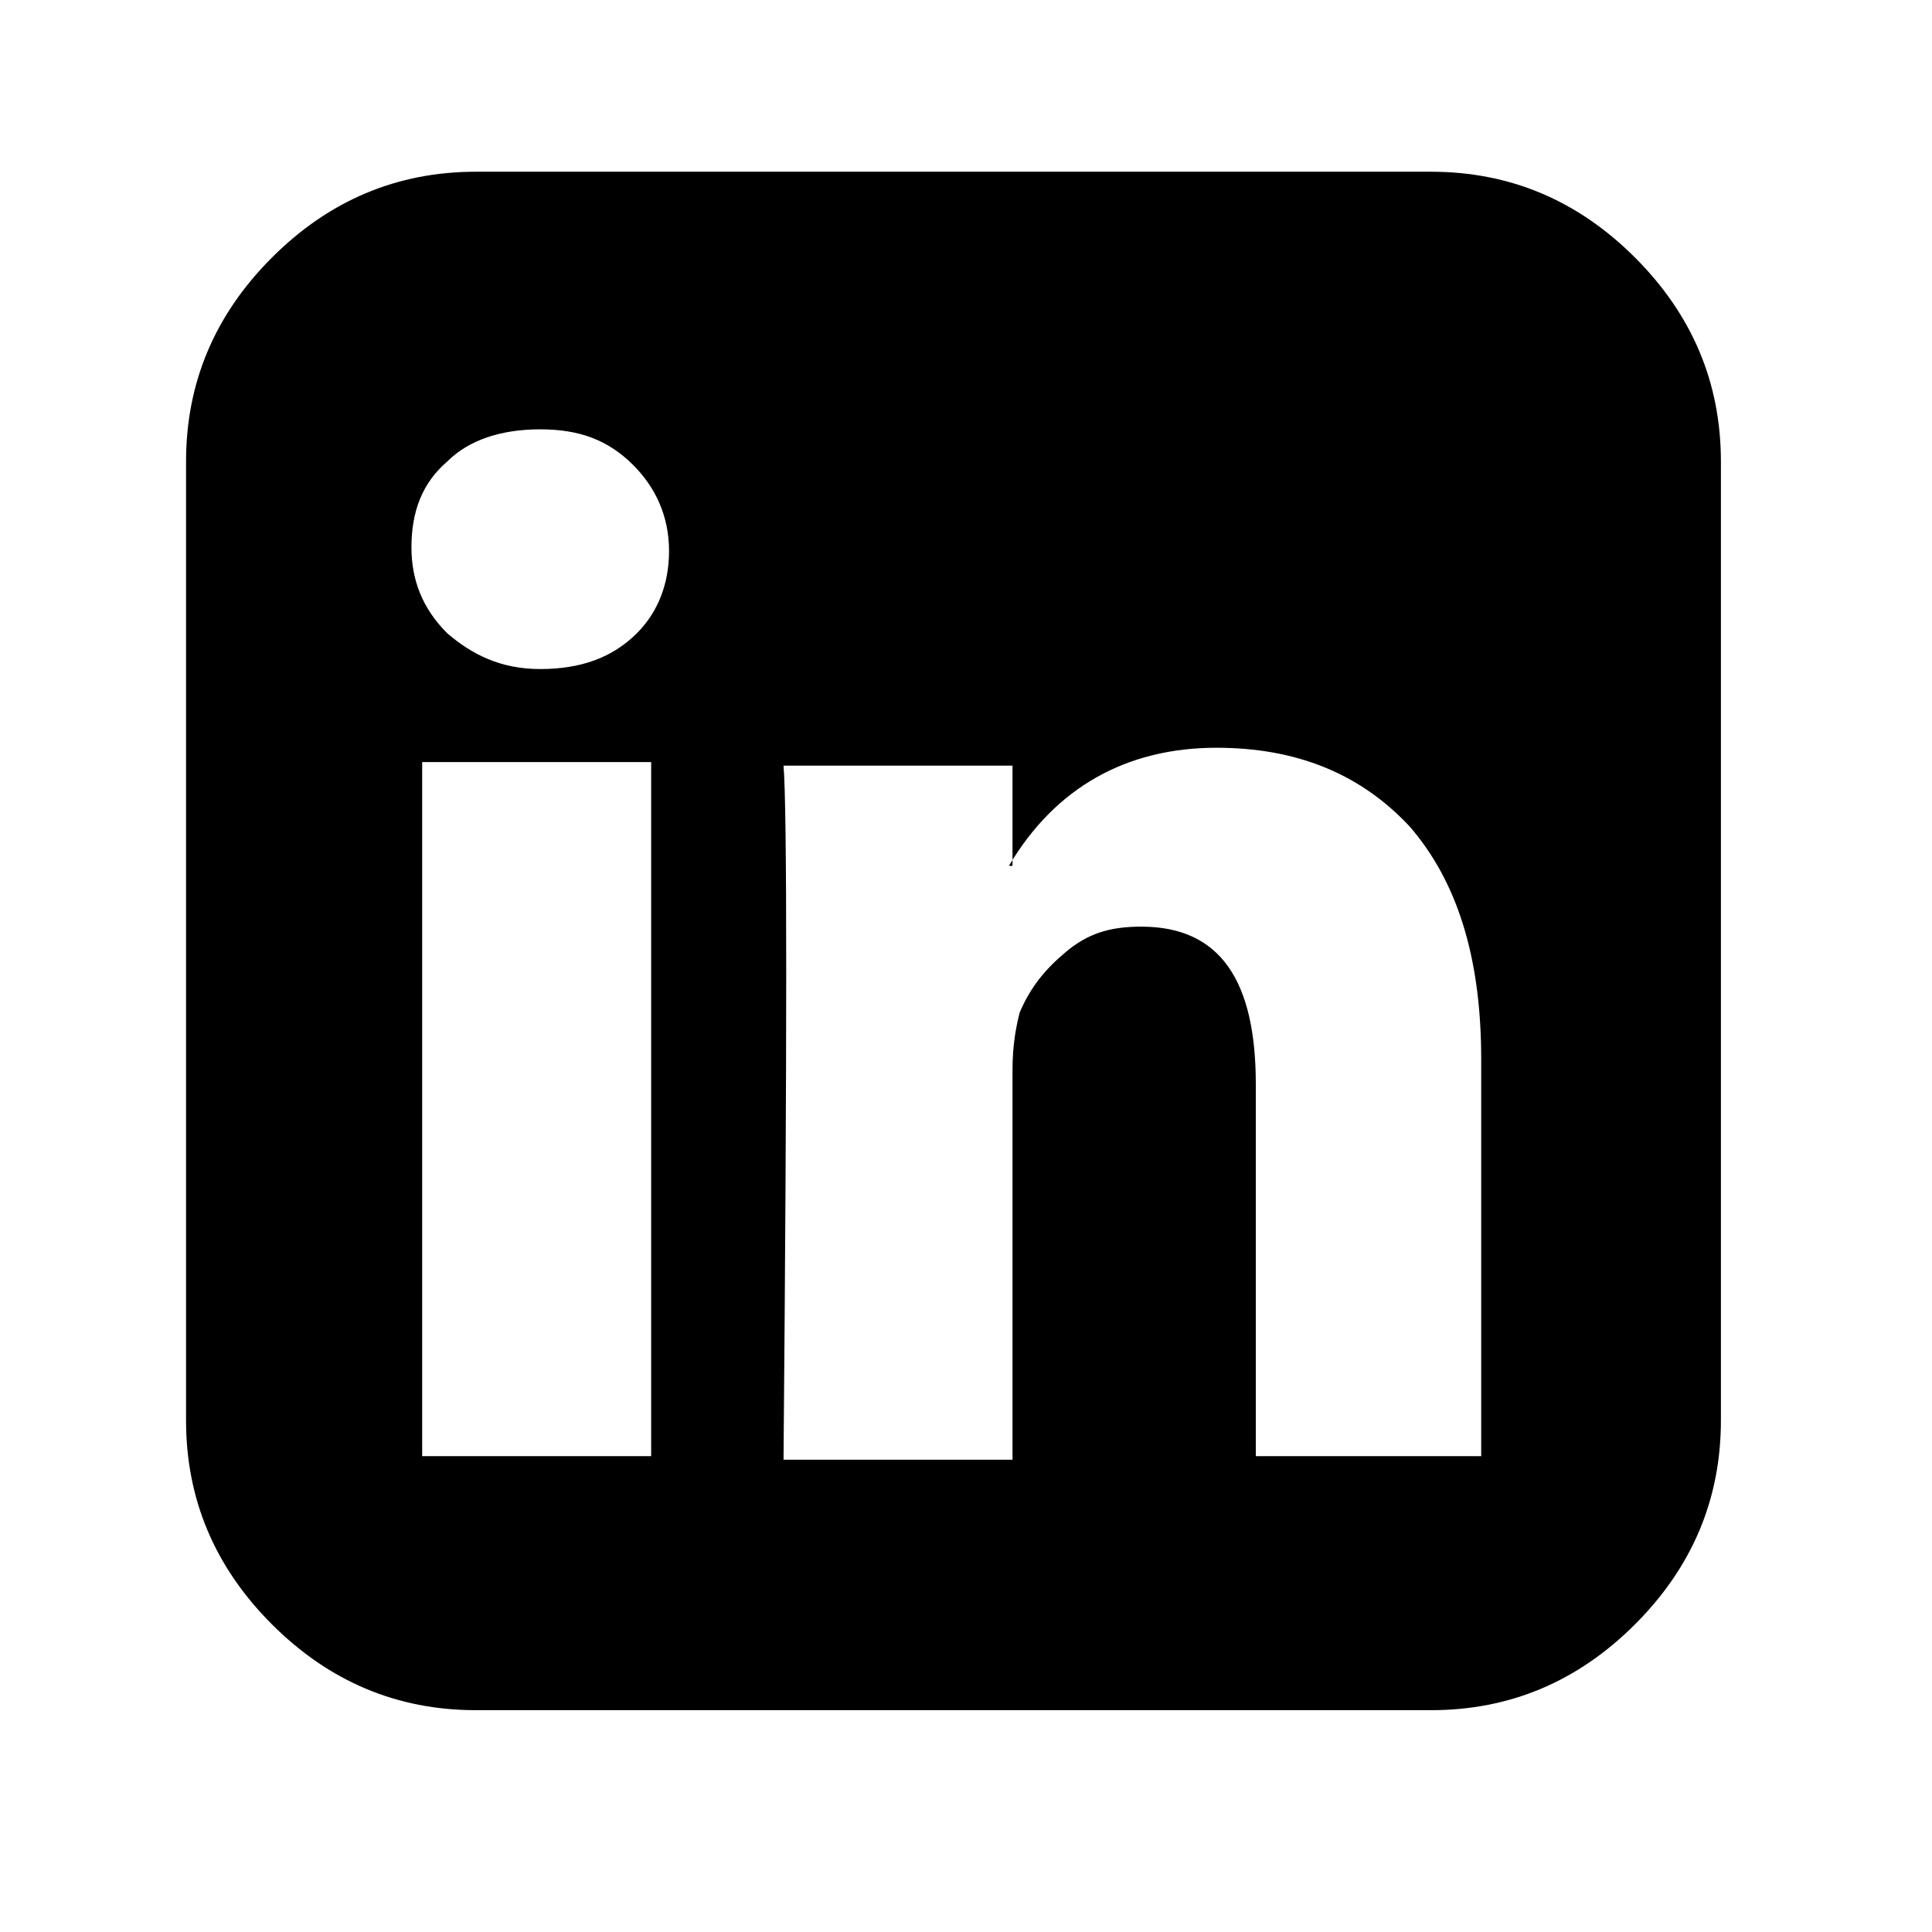
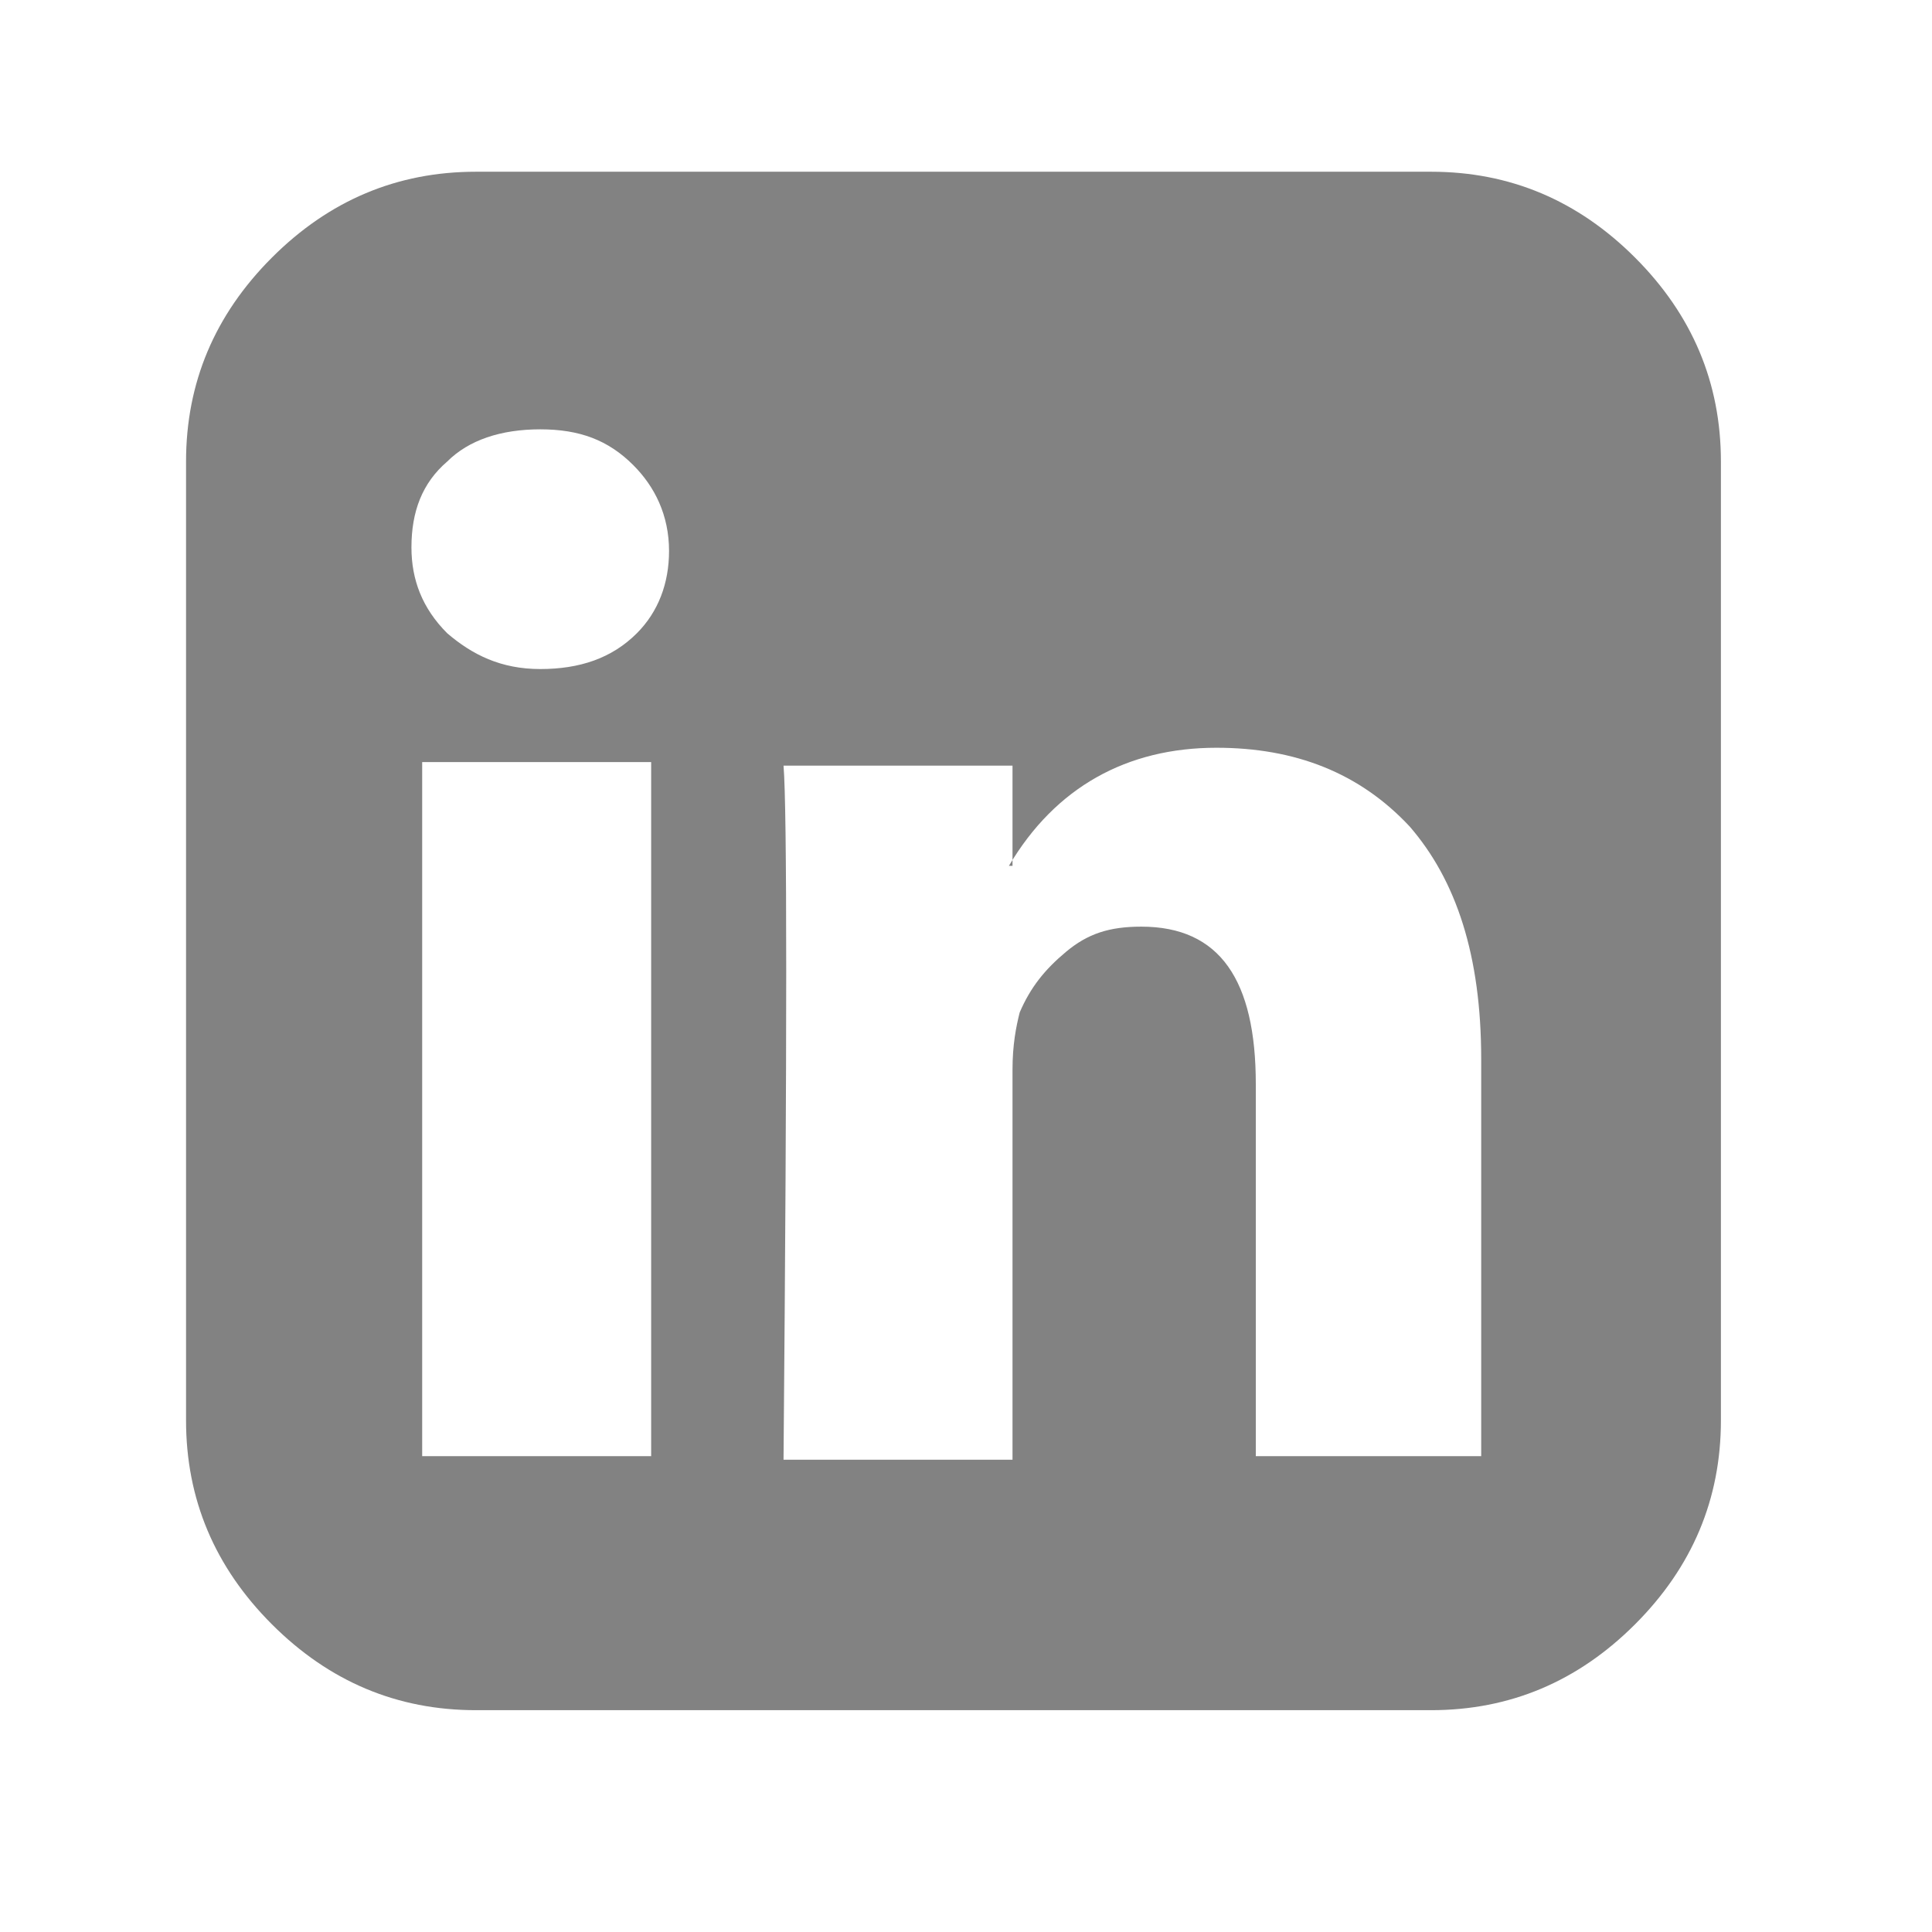
<svg xmlns="http://www.w3.org/2000/svg" version="1.1" id="Layer_1" x="0px" y="0px" viewBox="0 0 54 54" style="enable-background:new 0 0 54 54;" xml:space="preserve" width="16px" height="16px">
  <style type="text/css">
	.st0{fill:none;}
</style>
  <g>
    <rect x="-0.2" y="0.1" class="st0" width="53.8" height="53.4" />
-     <path d="M48.1,12.9v26.8c0,2.2-0.8,4.1-2.4,5.7c-1.6,1.6-3.5,2.4-5.7,2.4H13.3c-2.2,0-4.1-0.8-5.7-2.4c-1.6-1.6-2.4-3.5-2.4-5.7   V12.9c0-2.2,0.8-4.1,2.4-5.7c1.6-1.6,3.5-2.4,5.7-2.4H40c2.2,0,4.1,0.8,5.7,2.4C47.3,8.8,48.1,10.7,48.1,12.9z M18.7,15.4   c0-1-0.4-1.8-1-2.4C17,12.3,16.2,12,15.1,12c-1.1,0-2,0.3-2.6,0.9c-0.7,0.6-1,1.4-1,2.4c0,0.9,0.3,1.7,1,2.4c0.7,0.6,1.5,1,2.6,1h0   c1.1,0,2-0.3,2.7-1C18.4,17.1,18.7,16.3,18.7,15.4z M11.8,40.7h6.4V21.3h-6.4V40.7z M35,40.7h6.4V29.6c0-2.9-0.7-5-2-6.5   c-1.4-1.5-3.2-2.2-5.4-2.2c-2.5,0-4.5,1.1-5.8,3.3h0.1v-2.8h-6.4c0.1,1.2,0.1,7.7,0,19.4h6.4V29.9c0-0.7,0.1-1.2,0.2-1.6   c0.3-0.7,0.7-1.2,1.3-1.7c0.6-0.5,1.2-0.7,2.1-0.7c2.2,0,3.2,1.5,3.2,4.4V40.7z" />
+     <path style="fill:#828282" d="M48.1,12.9v26.8c0,2.2-0.8,4.1-2.4,5.7c-1.6,1.6-3.5,2.4-5.7,2.4H13.3c-2.2,0-4.1-0.8-5.7-2.4c-1.6-1.6-2.4-3.5-2.4-5.7   V12.9c0-2.2,0.8-4.1,2.4-5.7c1.6-1.6,3.5-2.4,5.7-2.4H40c2.2,0,4.1,0.8,5.7,2.4C47.3,8.8,48.1,10.7,48.1,12.9z M18.7,15.4   c0-1-0.4-1.8-1-2.4C17,12.3,16.2,12,15.1,12c-1.1,0-2,0.3-2.6,0.9c-0.7,0.6-1,1.4-1,2.4c0,0.9,0.3,1.7,1,2.4c0.7,0.6,1.5,1,2.6,1h0   c1.1,0,2-0.3,2.7-1C18.4,17.1,18.7,16.3,18.7,15.4z M11.8,40.7h6.4V21.3h-6.4V40.7z M35,40.7h6.4V29.6c0-2.9-0.7-5-2-6.5   c-1.4-1.5-3.2-2.2-5.4-2.2c-2.5,0-4.5,1.1-5.8,3.3h0.1v-2.8h-6.4c0.1,1.2,0.1,7.7,0,19.4h6.4V29.9c0-0.7,0.1-1.2,0.2-1.6   c0.3-0.7,0.7-1.2,1.3-1.7c0.6-0.5,1.2-0.7,2.1-0.7c2.2,0,3.2,1.5,3.2,4.4V40.7z" />
  </g>
</svg>
